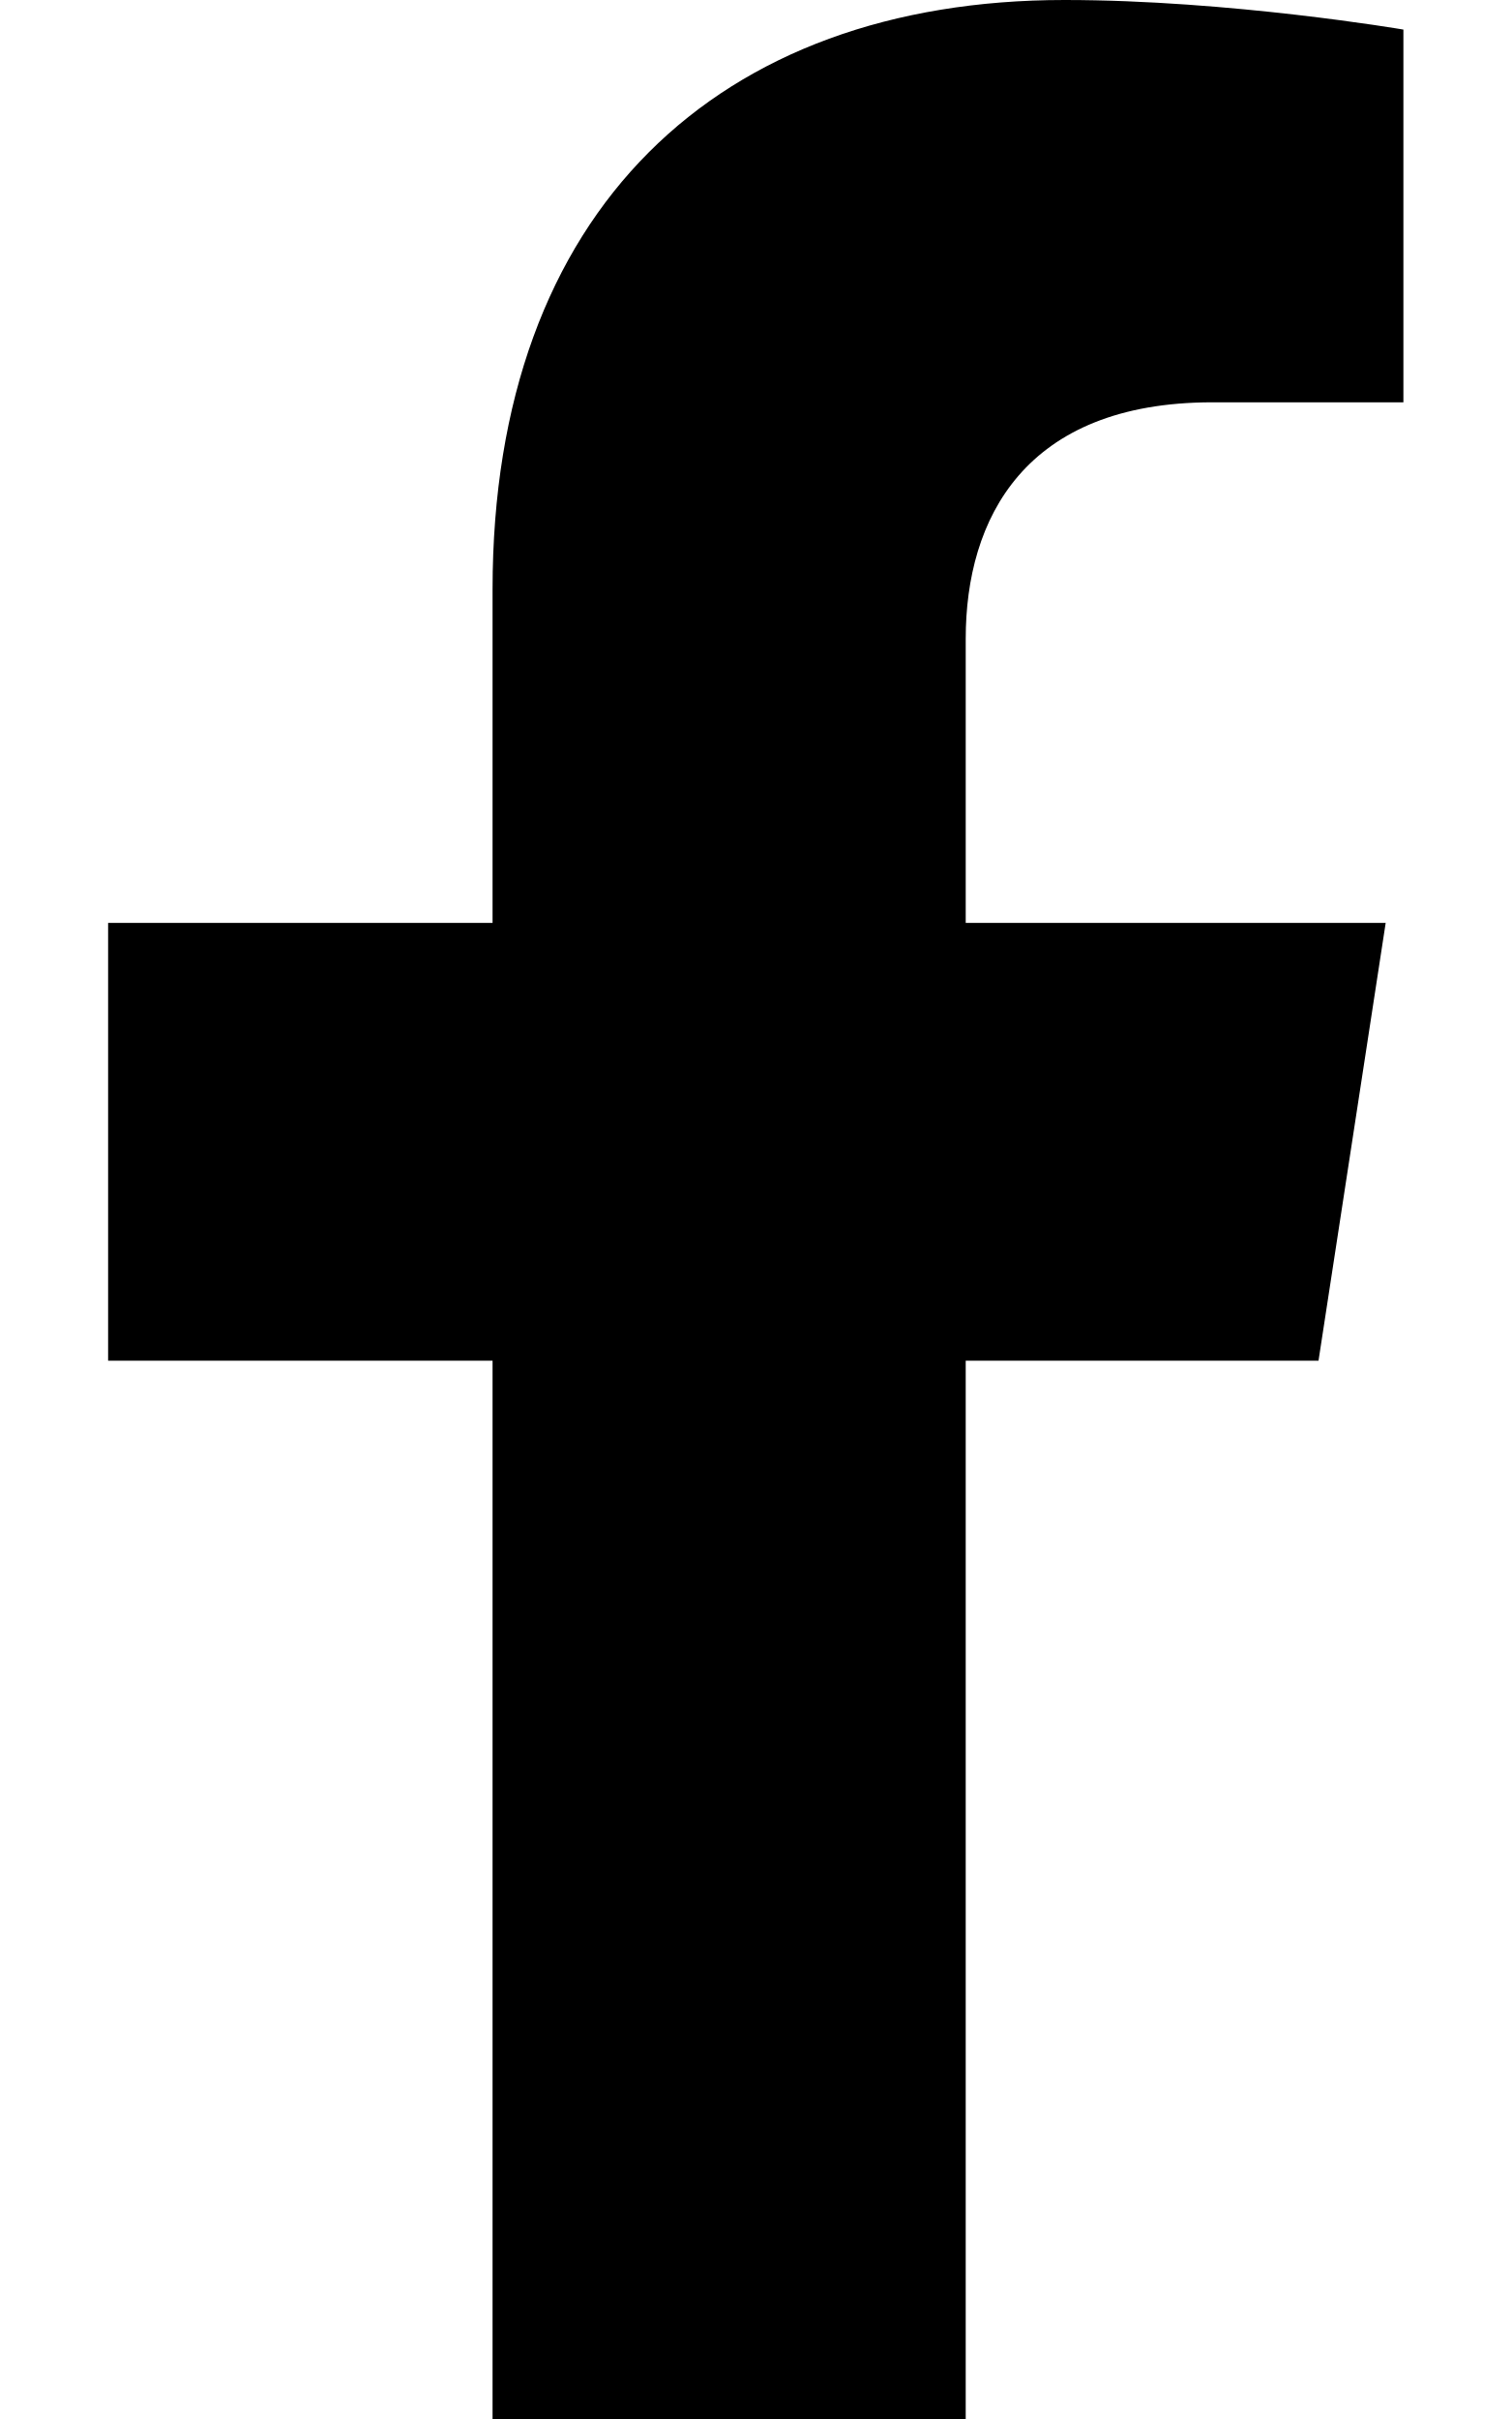
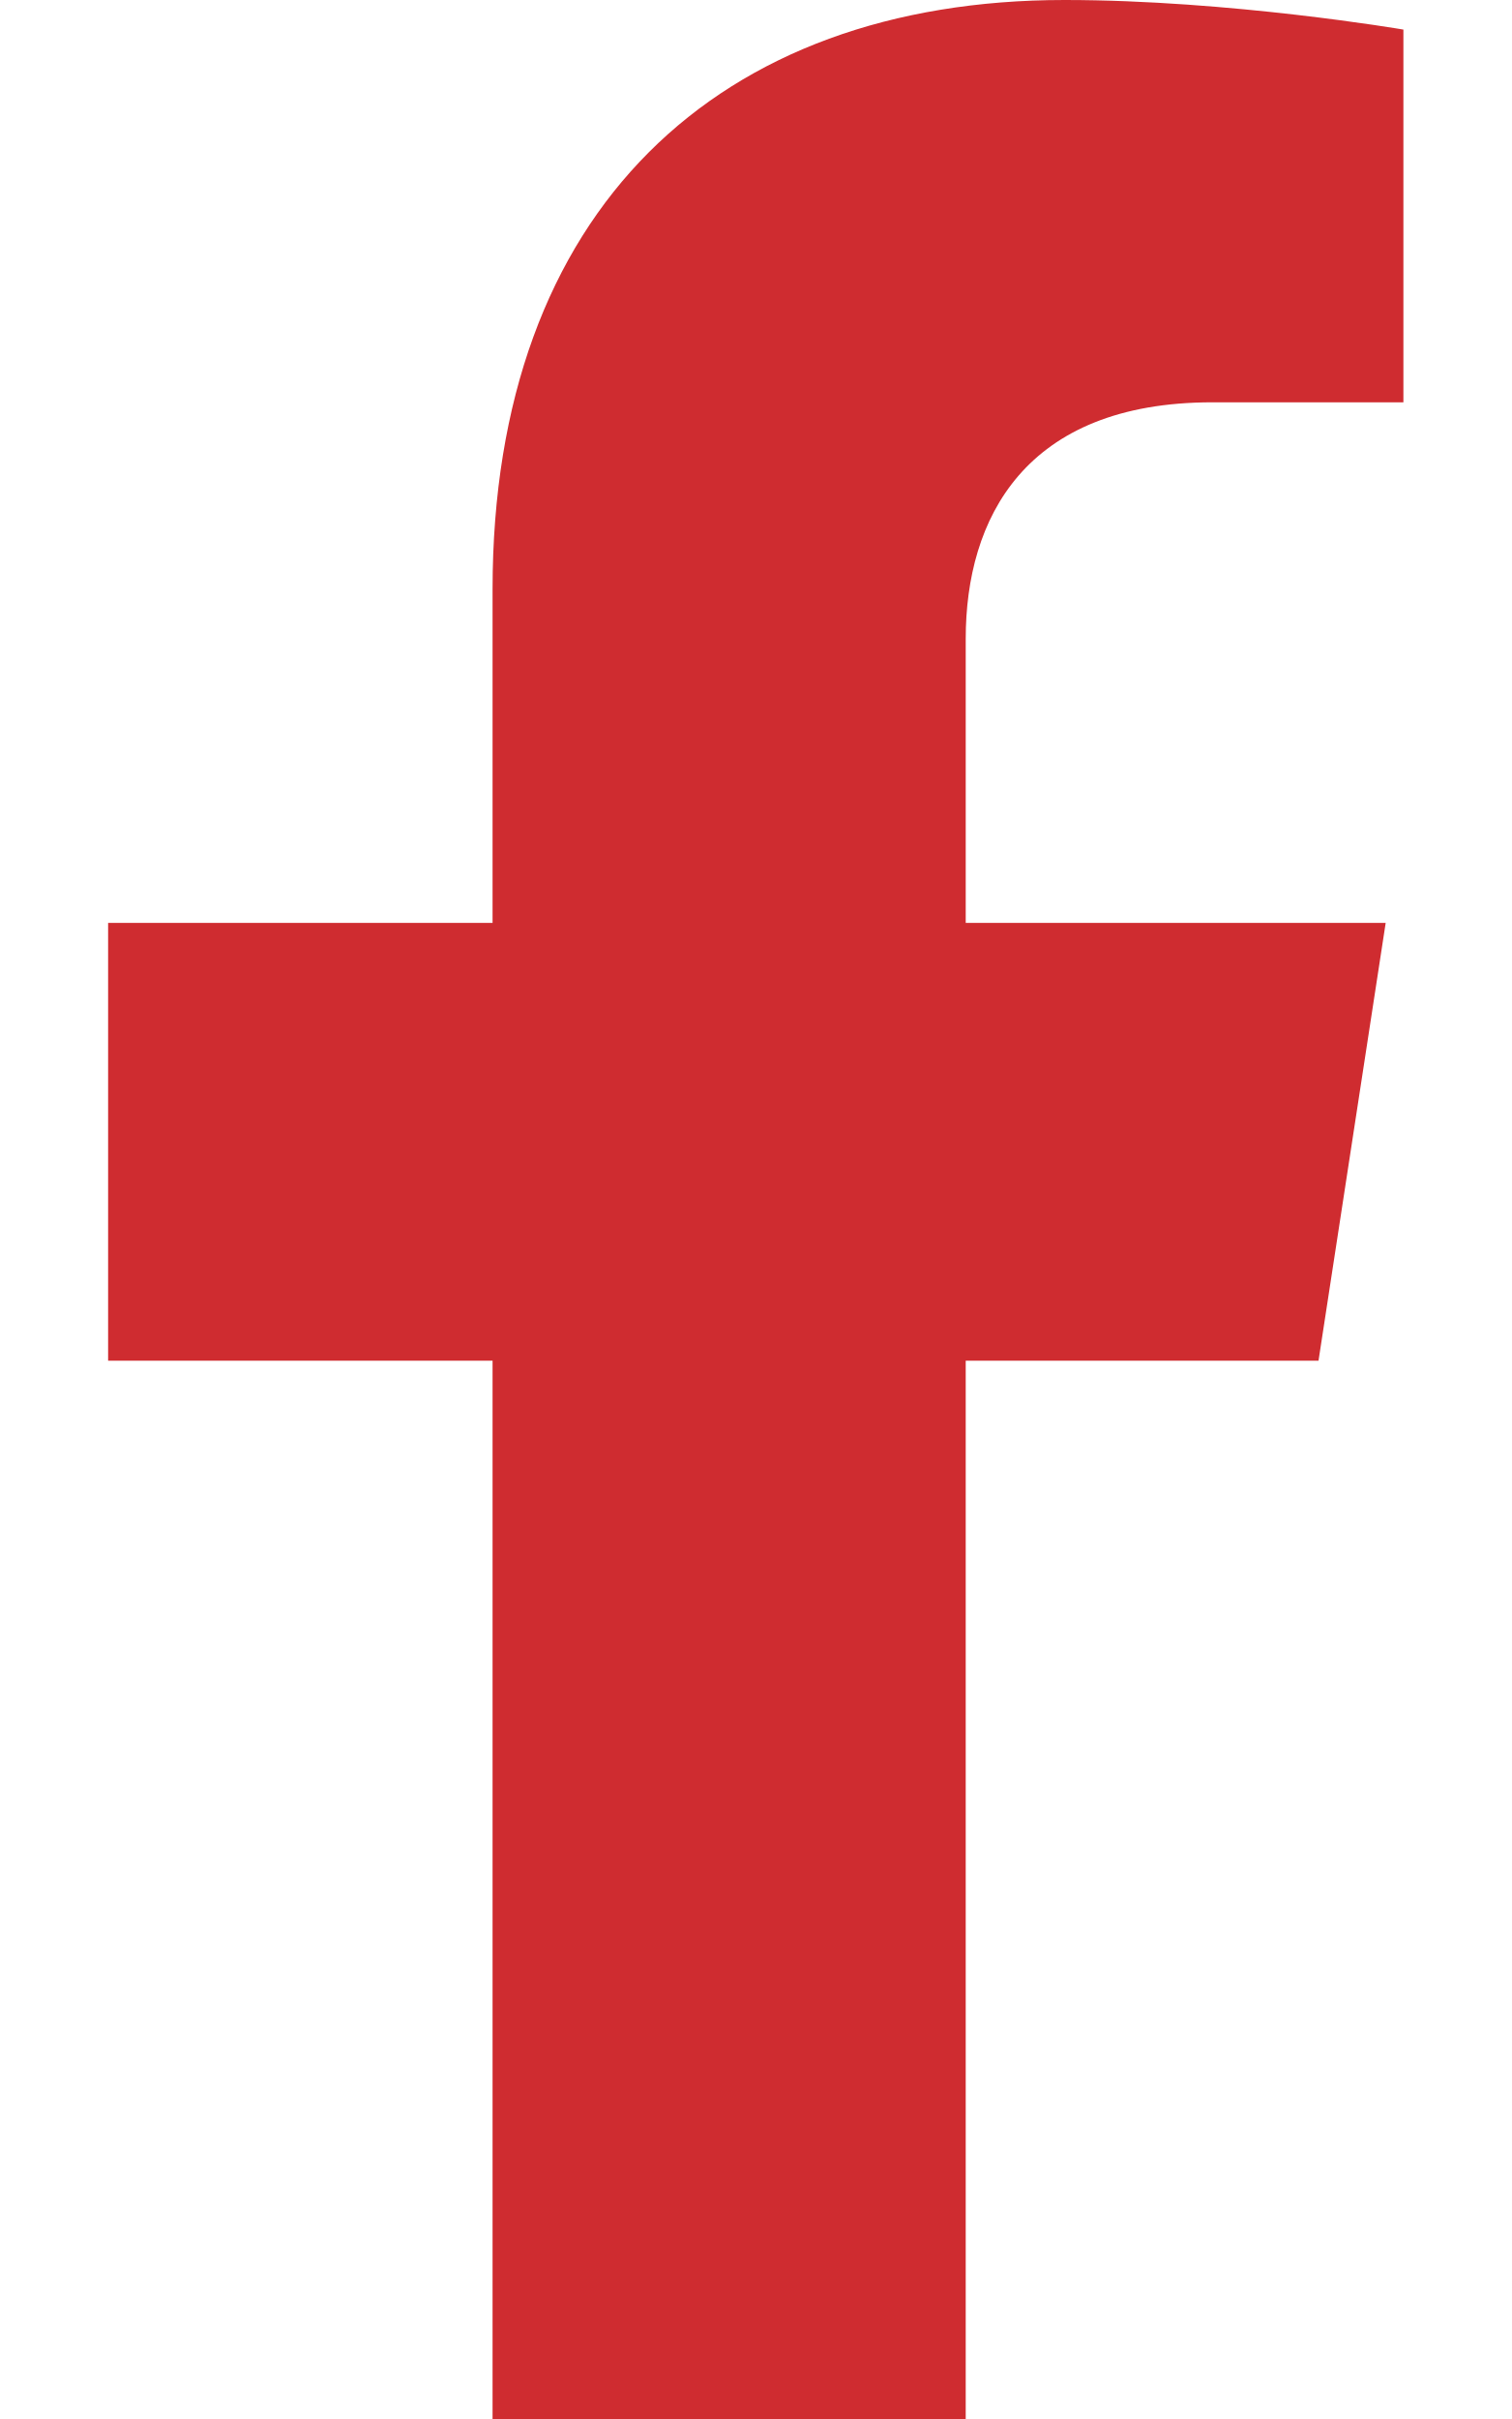
<svg xmlns="http://www.w3.org/2000/svg" aria-hidden="true" focusable="false" data-prefix="fab" data-icon="facebook-f" class="svg-inline--fa fa-facebook-f fa-w-10" role="img" viewBox="0 0 320 512">
-   <path fill="currentColor" d="M279.14 288l14.22-92.66h-88.91v-60.13c0-25.35 12.42-50.06 52.24-50.06h40.42V6.26S260.43 0 225.36 0c-73.22 0-121.08 44.38-121.08 124.72v70.62H22.89V288h81.39v224h100.17V288z" />
+   <path fill="#cf2c30" d="M279.14 288l14.22-92.66h-88.91v-60.13c0-25.35 12.42-50.06 52.24-50.06h40.42V6.26S260.43 0 225.36 0c-73.22 0-121.08 44.38-121.08 124.72v70.62H22.89V288h81.39v224h100.17V288z" />
</svg>
